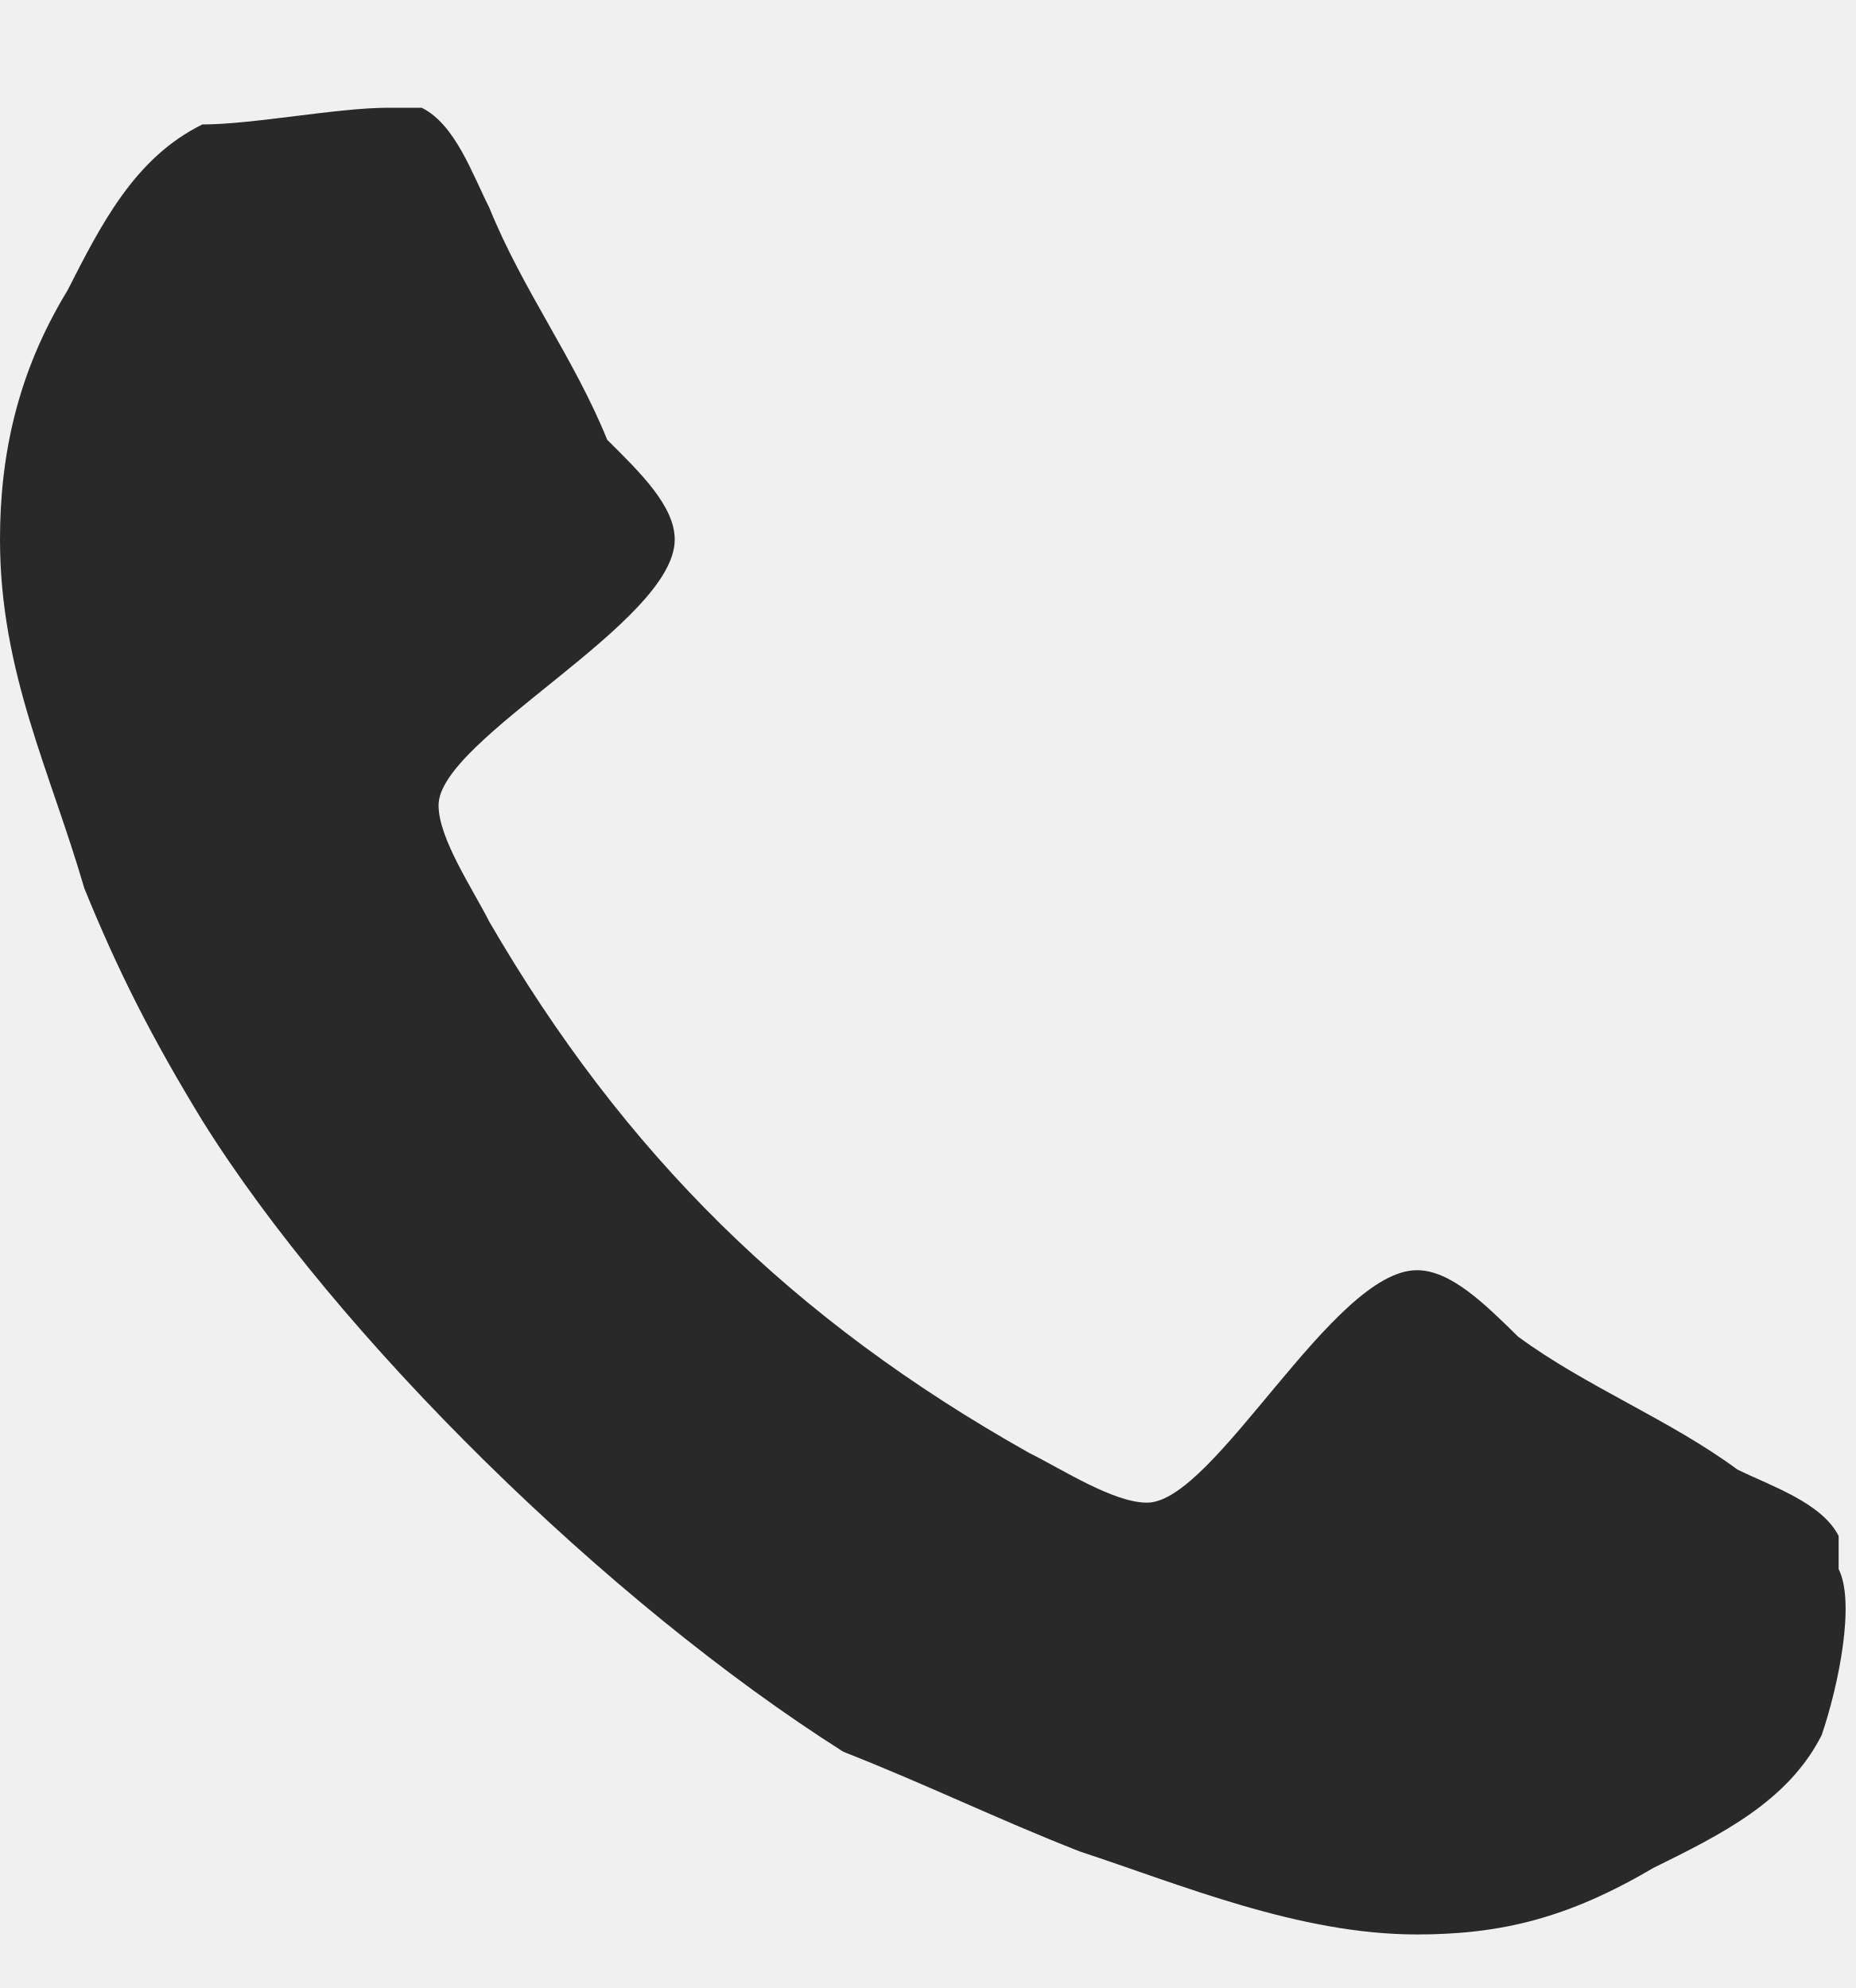
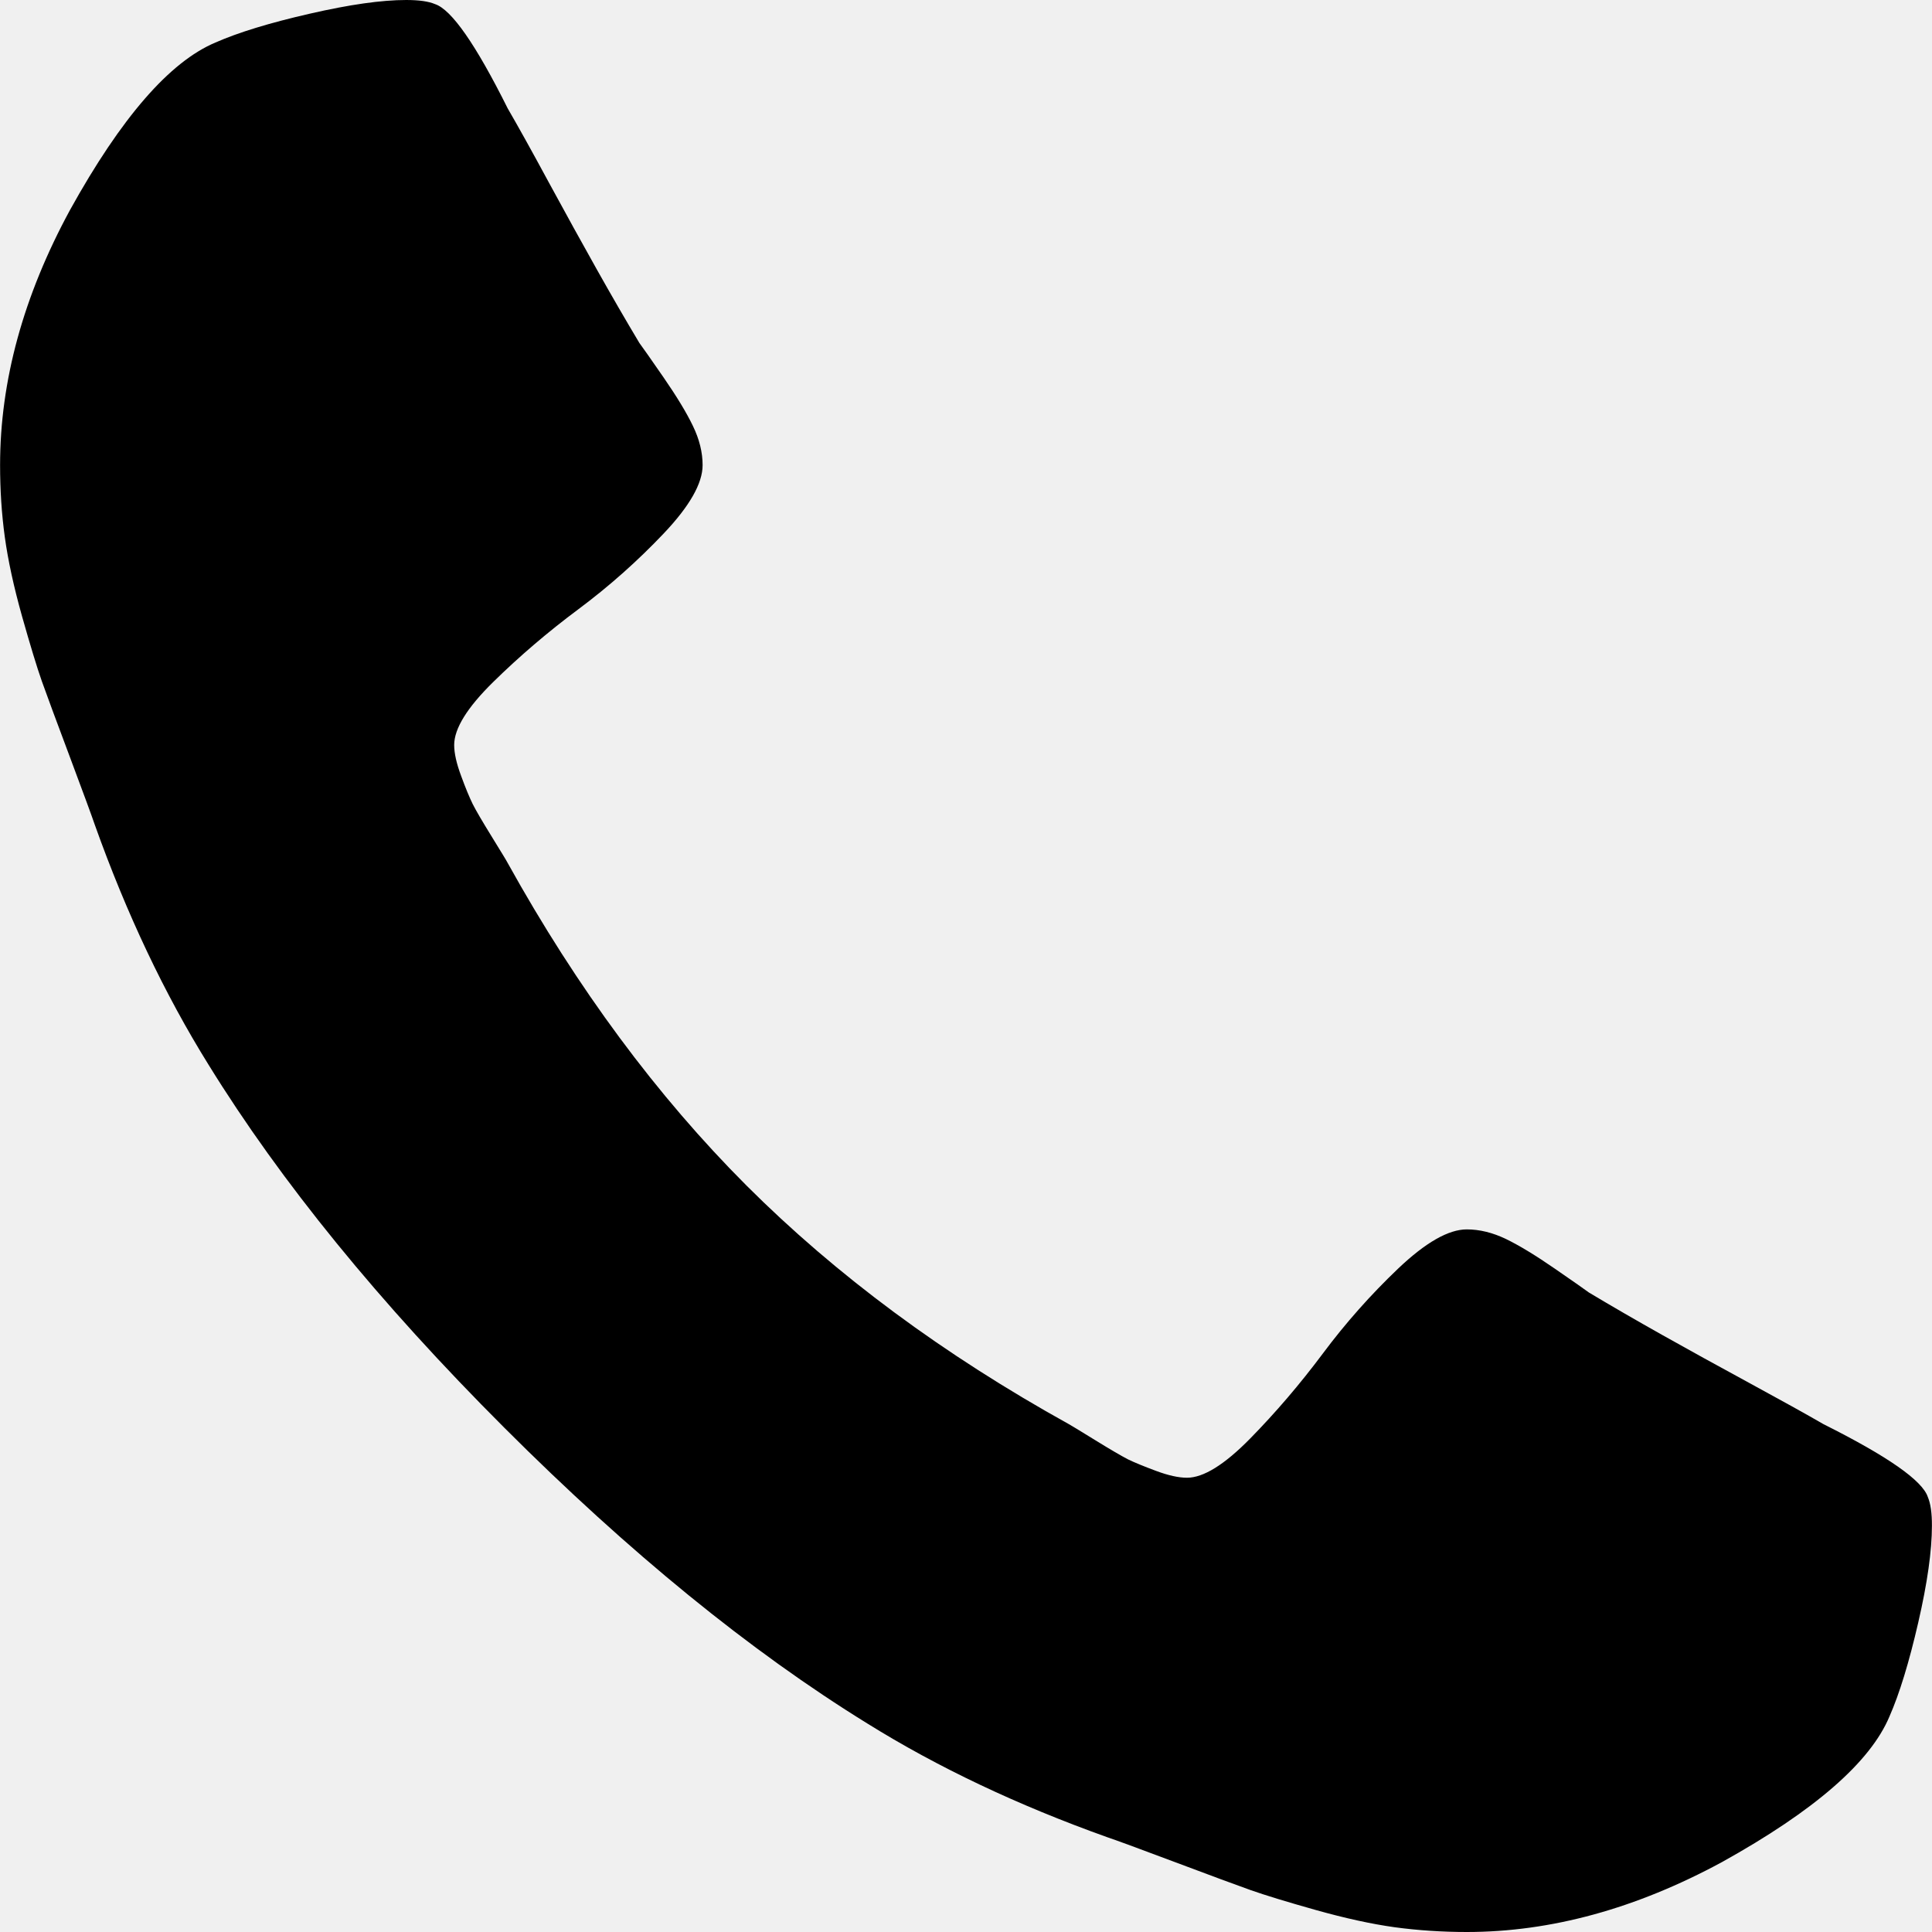
- <svg xmlns="http://www.w3.org/2000/svg" width="14" height="15" viewBox="0 0 14 15" fill="none">
-   <g clip-path="url(#clip0_1_51)">
-     <path d="M13.745 13.092C13.491 13.594 12.982 13.844 12.473 14.095C11.836 14.471 11.327 14.596 10.691 14.596C9.8 14.596 8.909 14.22 8.145 13.969C7.509 13.719 7 13.468 6.364 13.218C4.582 12.09 2.545 10.085 1.527 8.456C1.145 7.83 0.891 7.329 0.636 6.702C0.382 5.825 0 5.073 0 4.071C0 3.445 0.127 2.818 0.509 2.192C0.764 1.691 1.018 1.189 1.527 0.939C1.909 0.939 2.545 0.813 2.927 0.813C3.055 0.813 3.055 0.813 3.182 0.813C3.436 0.939 3.564 1.315 3.691 1.565C3.945 2.192 4.327 2.693 4.582 3.319C4.836 3.57 5.091 3.821 5.091 4.071C5.091 4.698 3.309 5.575 3.309 6.076C3.309 6.326 3.564 6.702 3.691 6.953C4.709 8.707 5.982 9.96 7.764 10.962C8.018 11.088 8.4 11.338 8.655 11.338C9.164 11.338 10.055 9.584 10.691 9.584C10.945 9.584 11.2 9.835 11.454 10.085C11.964 10.461 12.6 10.712 13.109 11.088C13.364 11.213 13.745 11.338 13.873 11.589C13.873 11.714 13.873 11.714 13.873 11.839C14 12.09 13.873 12.716 13.745 13.092Z" fill="#292929" />
+ <svg xmlns="http://www.w3.org/2000/svg" width="24" height="24" viewBox="0 0 24 24" fill="none">
+   <g clip-path="url(#clip0_2_1213)">
+     <path d="M23.948 18.596C23.88 18.391 23.448 18.09 22.653 17.692C22.437 17.567 22.13 17.397 21.733 17.181C21.335 16.965 20.974 16.766 20.65 16.584C20.326 16.402 20.022 16.226 19.738 16.056C19.693 16.022 19.551 15.923 19.312 15.758C19.073 15.593 18.872 15.471 18.707 15.391C18.542 15.312 18.38 15.272 18.221 15.272C17.994 15.272 17.71 15.434 17.369 15.758C17.029 16.082 16.716 16.434 16.432 16.815C16.148 17.195 15.847 17.547 15.529 17.871C15.211 18.195 14.949 18.357 14.745 18.357C14.642 18.357 14.514 18.329 14.361 18.272C14.208 18.215 14.091 18.167 14.011 18.128C13.932 18.087 13.796 18.008 13.603 17.889C13.409 17.769 13.301 17.704 13.279 17.692C11.722 16.829 10.387 15.84 9.273 14.727C8.16 13.613 7.171 12.278 6.307 10.721C6.296 10.698 6.23 10.59 6.111 10.397C5.992 10.204 5.912 10.068 5.872 9.988C5.833 9.908 5.784 9.792 5.728 9.638C5.671 9.485 5.642 9.357 5.642 9.255C5.642 9.05 5.804 8.789 6.128 8.471C6.452 8.153 6.805 7.851 7.185 7.568C7.566 7.284 7.918 6.971 8.242 6.63C8.566 6.289 8.728 6.005 8.728 5.778C8.728 5.619 8.688 5.457 8.608 5.292C8.529 5.127 8.407 4.926 8.242 4.687C8.077 4.449 7.978 4.307 7.943 4.261C7.773 3.977 7.597 3.673 7.415 3.349C7.233 3.025 7.034 2.664 6.818 2.267C6.603 1.869 6.432 1.562 6.307 1.347C5.91 0.551 5.609 0.119 5.404 0.051C5.324 0.017 5.205 0 5.046 0C4.739 0 4.339 0.057 3.844 0.171C3.35 0.284 2.961 0.403 2.677 0.528C2.108 0.767 1.506 1.46 0.87 2.608C0.29 3.676 0.001 4.733 0.001 5.778C0.001 6.085 0.02 6.383 0.06 6.673C0.1 6.963 0.171 7.289 0.273 7.653C0.376 8.017 0.458 8.287 0.52 8.463C0.583 8.639 0.699 8.954 0.87 9.409C1.04 9.863 1.142 10.141 1.177 10.244C1.574 11.357 2.046 12.351 2.591 13.227C3.489 14.681 4.713 16.184 6.264 17.735C7.815 19.286 9.318 20.511 10.773 21.409C11.648 21.954 12.642 22.425 13.756 22.823C13.858 22.857 14.136 22.959 14.591 23.13C15.045 23.301 15.361 23.417 15.537 23.48C15.713 23.542 15.983 23.625 16.346 23.727C16.71 23.829 17.037 23.901 17.326 23.941C17.616 23.98 17.915 24 18.221 24C19.266 24 20.323 23.71 21.392 23.131C22.539 22.494 23.232 21.892 23.471 21.324C23.596 21.04 23.715 20.651 23.829 20.156C23.943 19.662 23.999 19.262 23.999 18.954C24 18.795 23.982 18.676 23.948 18.596Z" fill="black" />
  </g>
  <defs>
-     <clipPath id="clip0_1_51">
-       <rect width="14" height="13.782" fill="white" transform="translate(0 0.813477)" />
+     <clipPath id="clip0_2_1213">
+       <rect width="24" height="24" fill="white" />
    </clipPath>
  </defs>
</svg>
